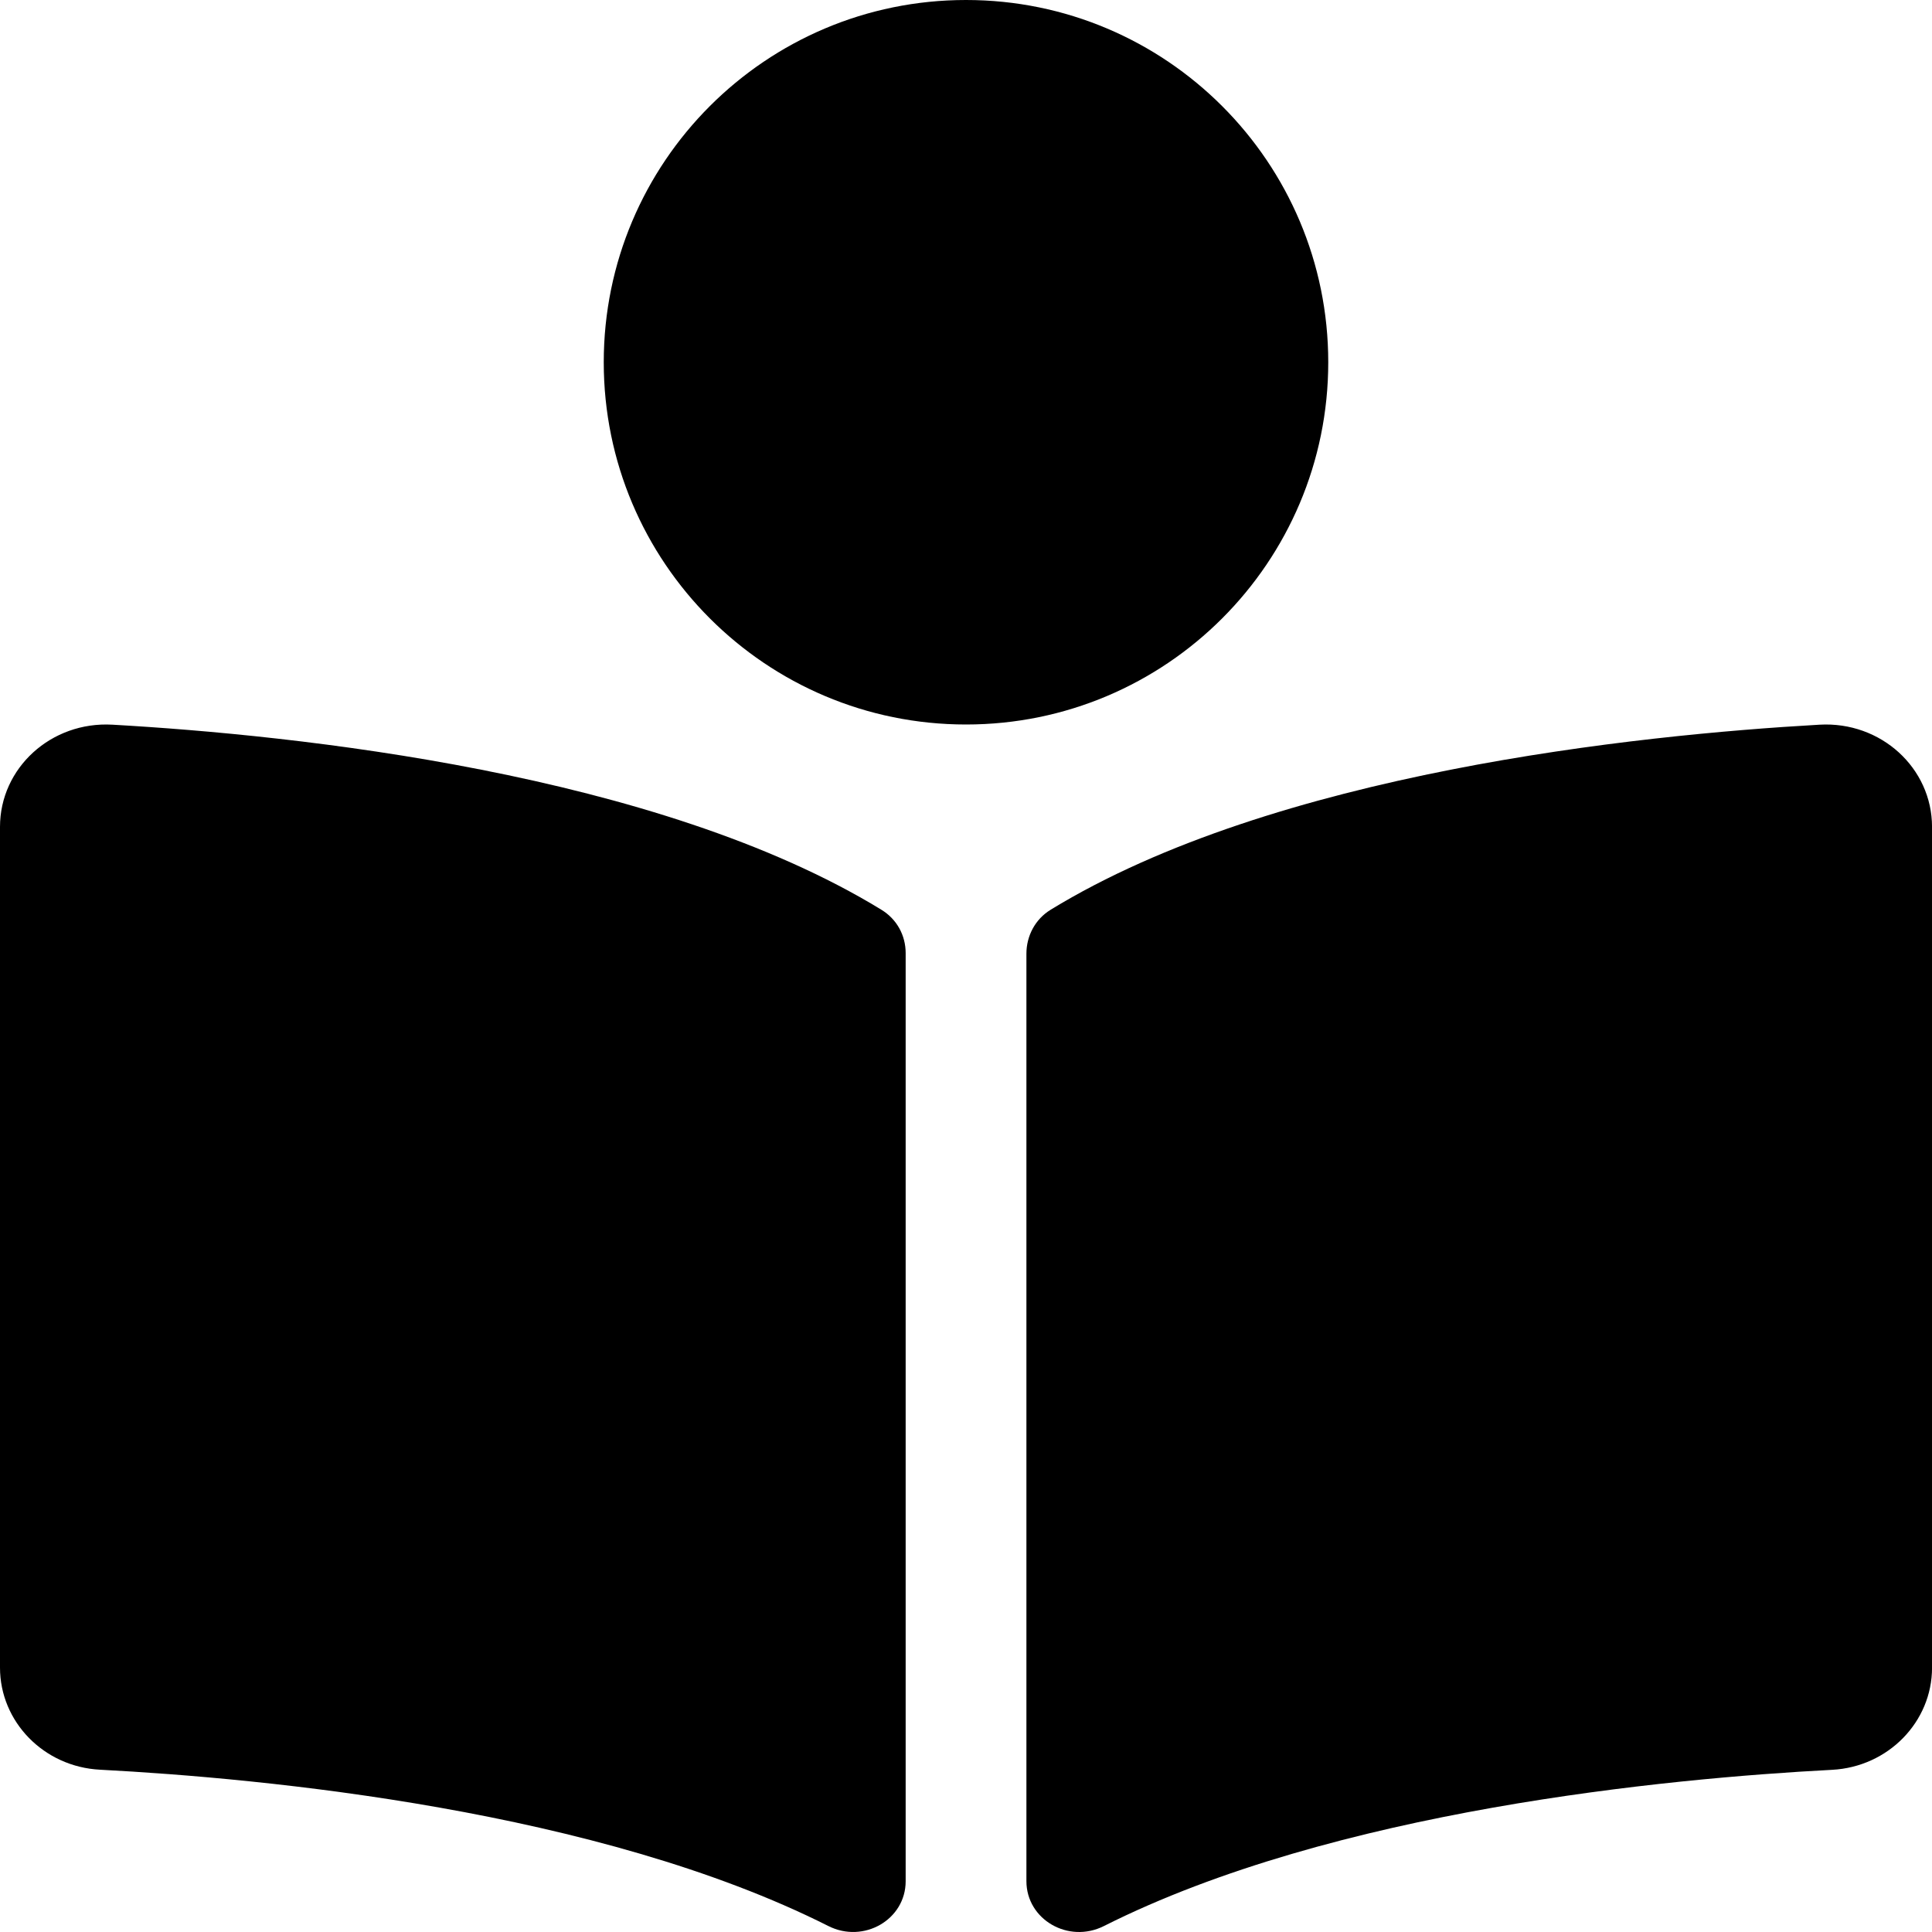
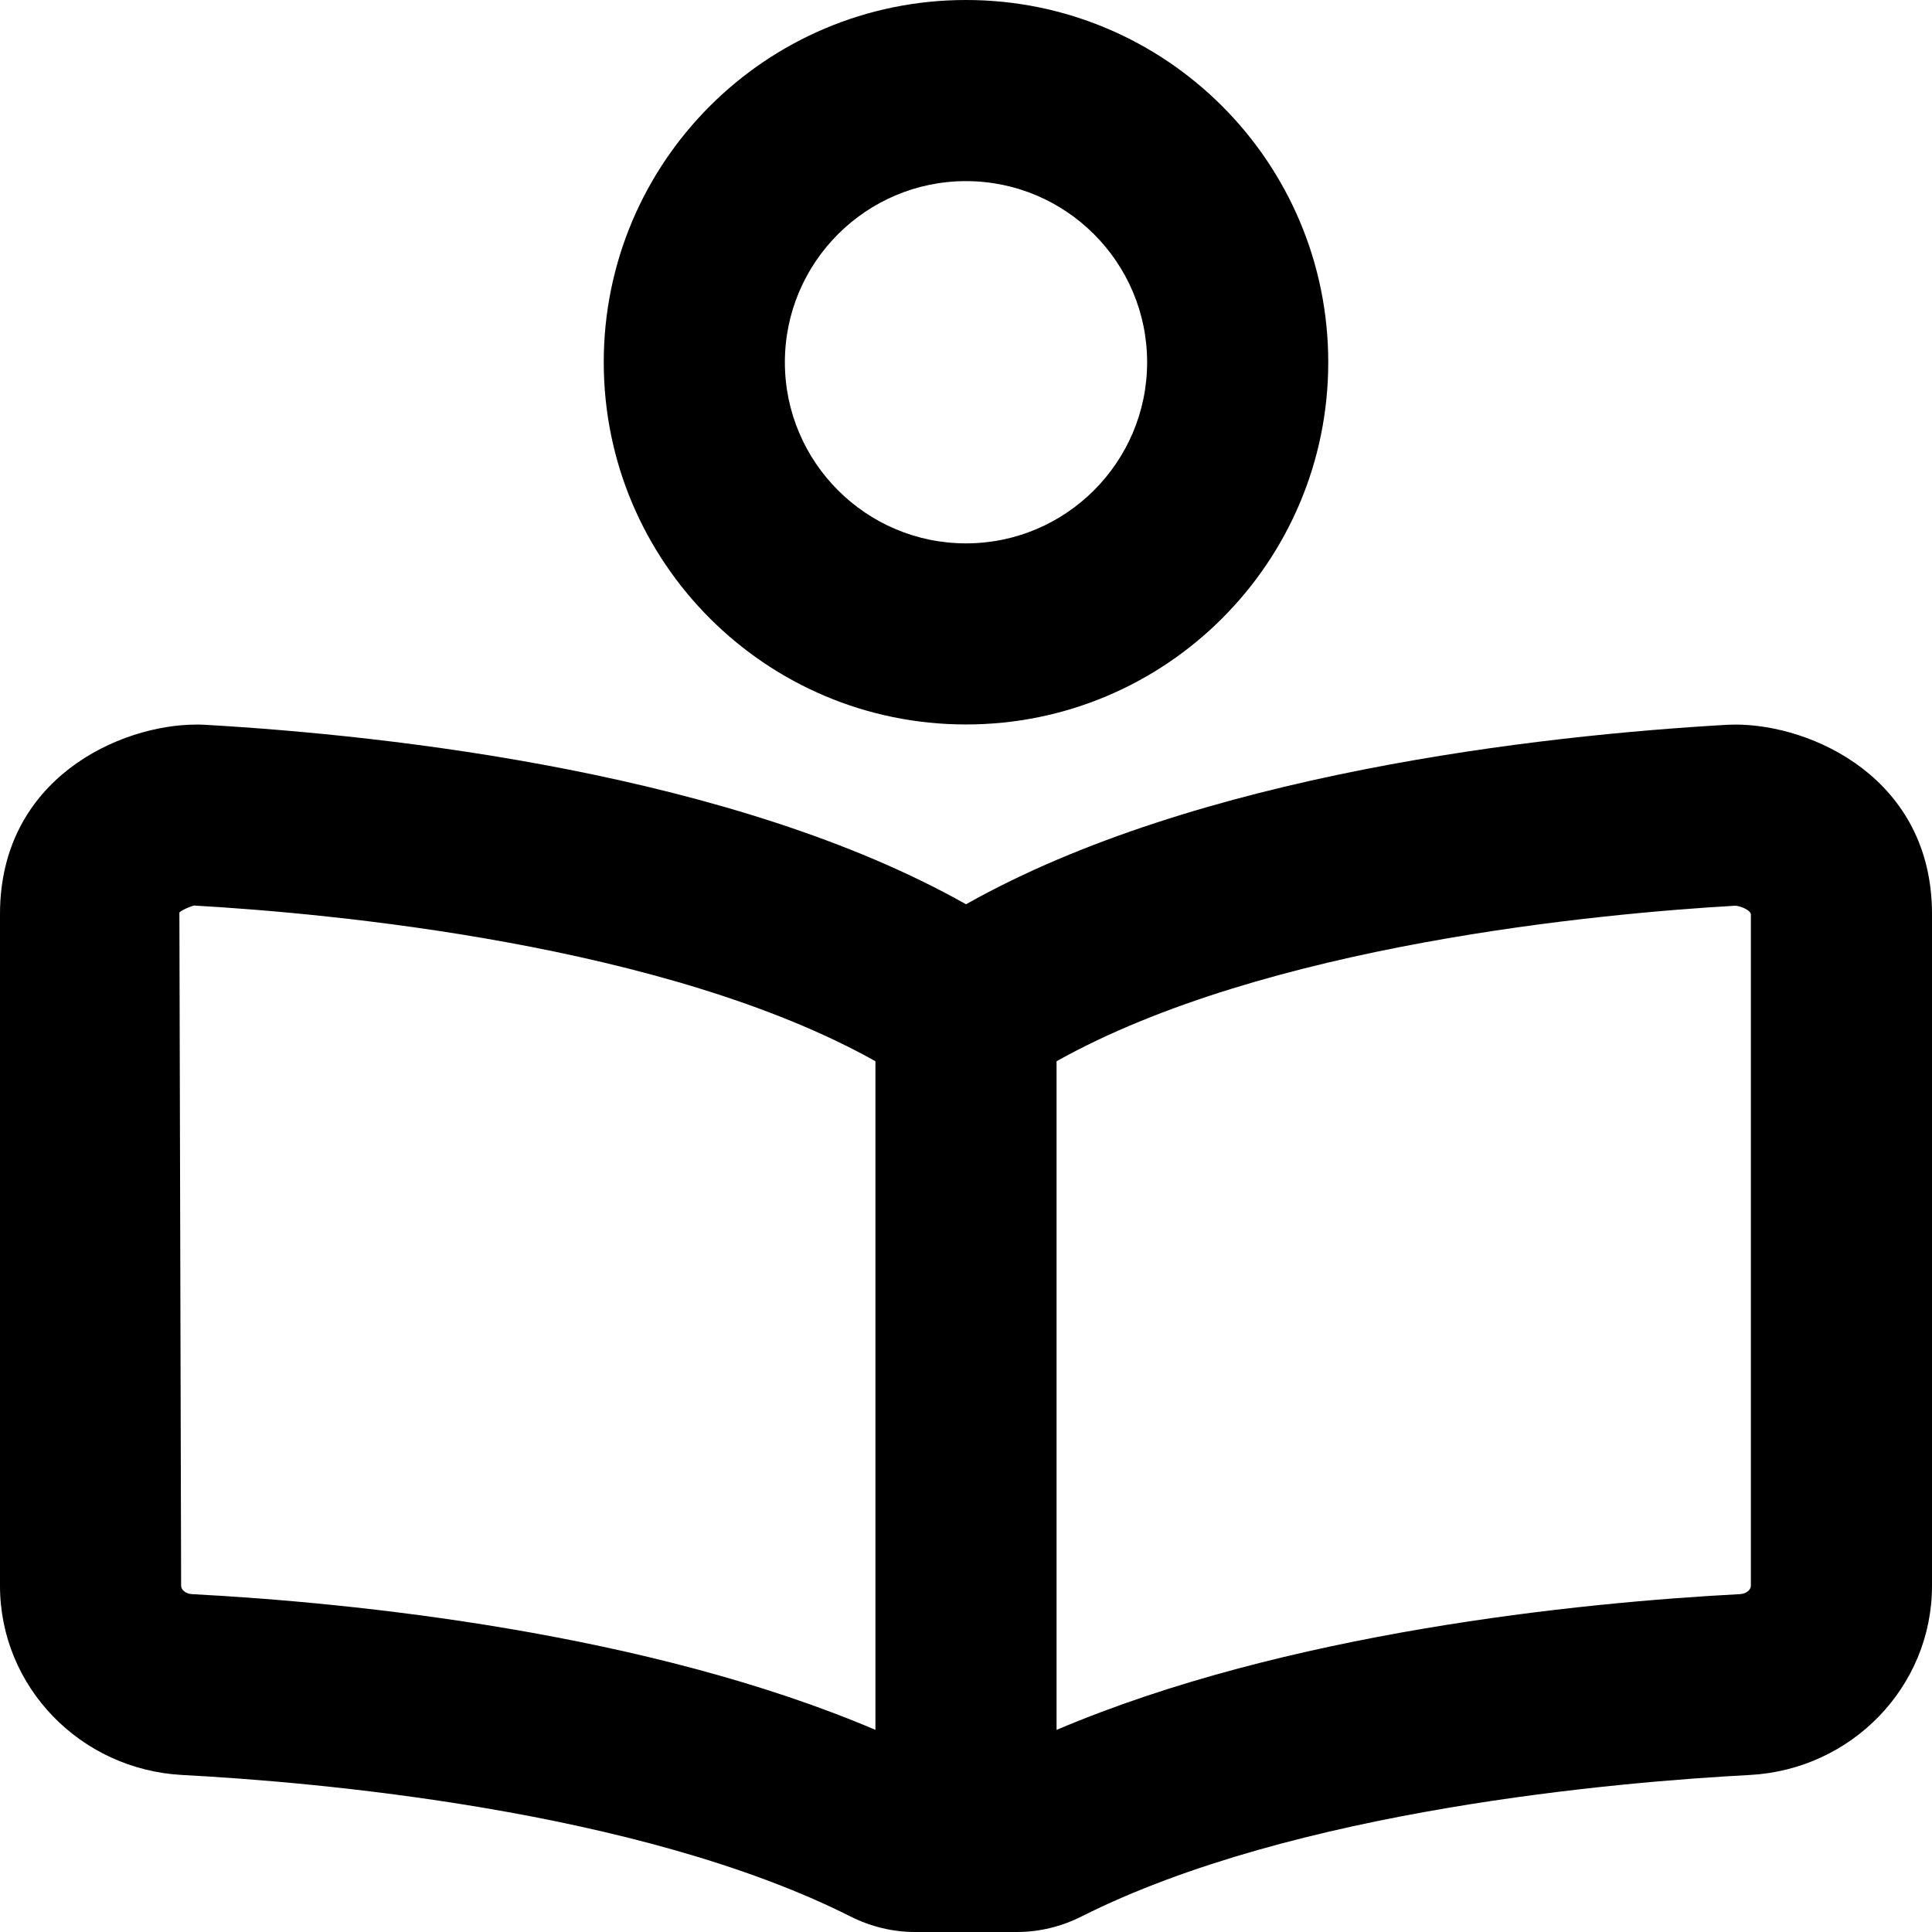
<svg xmlns="http://www.w3.org/2000/svg" viewBox="0 0 512 512">
-   <path d="M352 96c0-53.02-42.98-96-96-96s-96 42.98-96 96 42.98 96 96 96 96-42.98 96-96zM233.59 241.1c-59.33-36.32-155.43-46.3-203.79-49.05C13.55 191.13 0 203.51 0 219.14v222.8c0 14.33 11.59 26.28 26.49 27.05 43.66 2.29 131.99 10.68 193.04 41.43 9.37 4.72 20.48-1.71 20.48-11.87V252.56c-.01-4.67-2.32-8.95-6.42-11.46zm248.61-49.05c-48.35 2.74-144.46 12.73-203.78 49.05-4.1 2.51-6.41 6.96-6.41 11.63v245.79c0 10.19 11.14 16.63 20.54 11.9 61.04-30.72 149.32-39.11 192.97-41.4 14.9-.78 26.49-12.73 26.49-27.06V219.14c-.01-15.63-13.56-28.01-29.81-27.09z" />
+   <path d="M459.91 192.02c-.7 0-1.39.02-2.06.05-49.8 2.84-140.51 13-201.84 47.57-61.33-34.57-152.05-44.73-201.84-47.57-.67-.04-1.36-.05-2.06-.05C31.71 192.01 0 206.36 0 242.22v178.05c0 26.69 21.25 48.7 48.34 50.12 34.41 1.81 120.56 9.08 177 37.47 5.47 2.77 11.34 4.14 17.19 4.14h26.94c5.84 0 11.72-1.37 17.19-4.14 56.44-28.39 142.59-35.65 177-37.47 27.09-1.42 48.34-23.44 48.34-50.12V242.22c0-35.86-31.71-50.2-52.09-50.2zM232 458.43c-60.63-25.8-138.17-33.71-181.14-35.97-1.71-.09-2.86-1.21-2.86-2.19l-.46-178.45c.76-.76 3.29-1.74 3.88-1.84 35.86 2.04 125.09 10.18 180.58 41.26v177.19zm232-38.16c0 .98-1.15 2.1-2.87 2.19-42.94 2.26-120.43 10.16-181.13 35.98v-177.2c55.32-30.98 144.17-39.16 179.93-41.22 1.4.13 3.78 1.09 4.07 2.2v178.05zM256 191.99c53.02 0 96-42.98 96-95.99S309.02 0 256 0s-96 42.98-96 95.99 42.98 96 96 96zM256 48c26.47 0 48 21.53 48 48s-21.53 48-48 48-48-21.53-48-48 21.53-48 48-48z" />
</svg>
